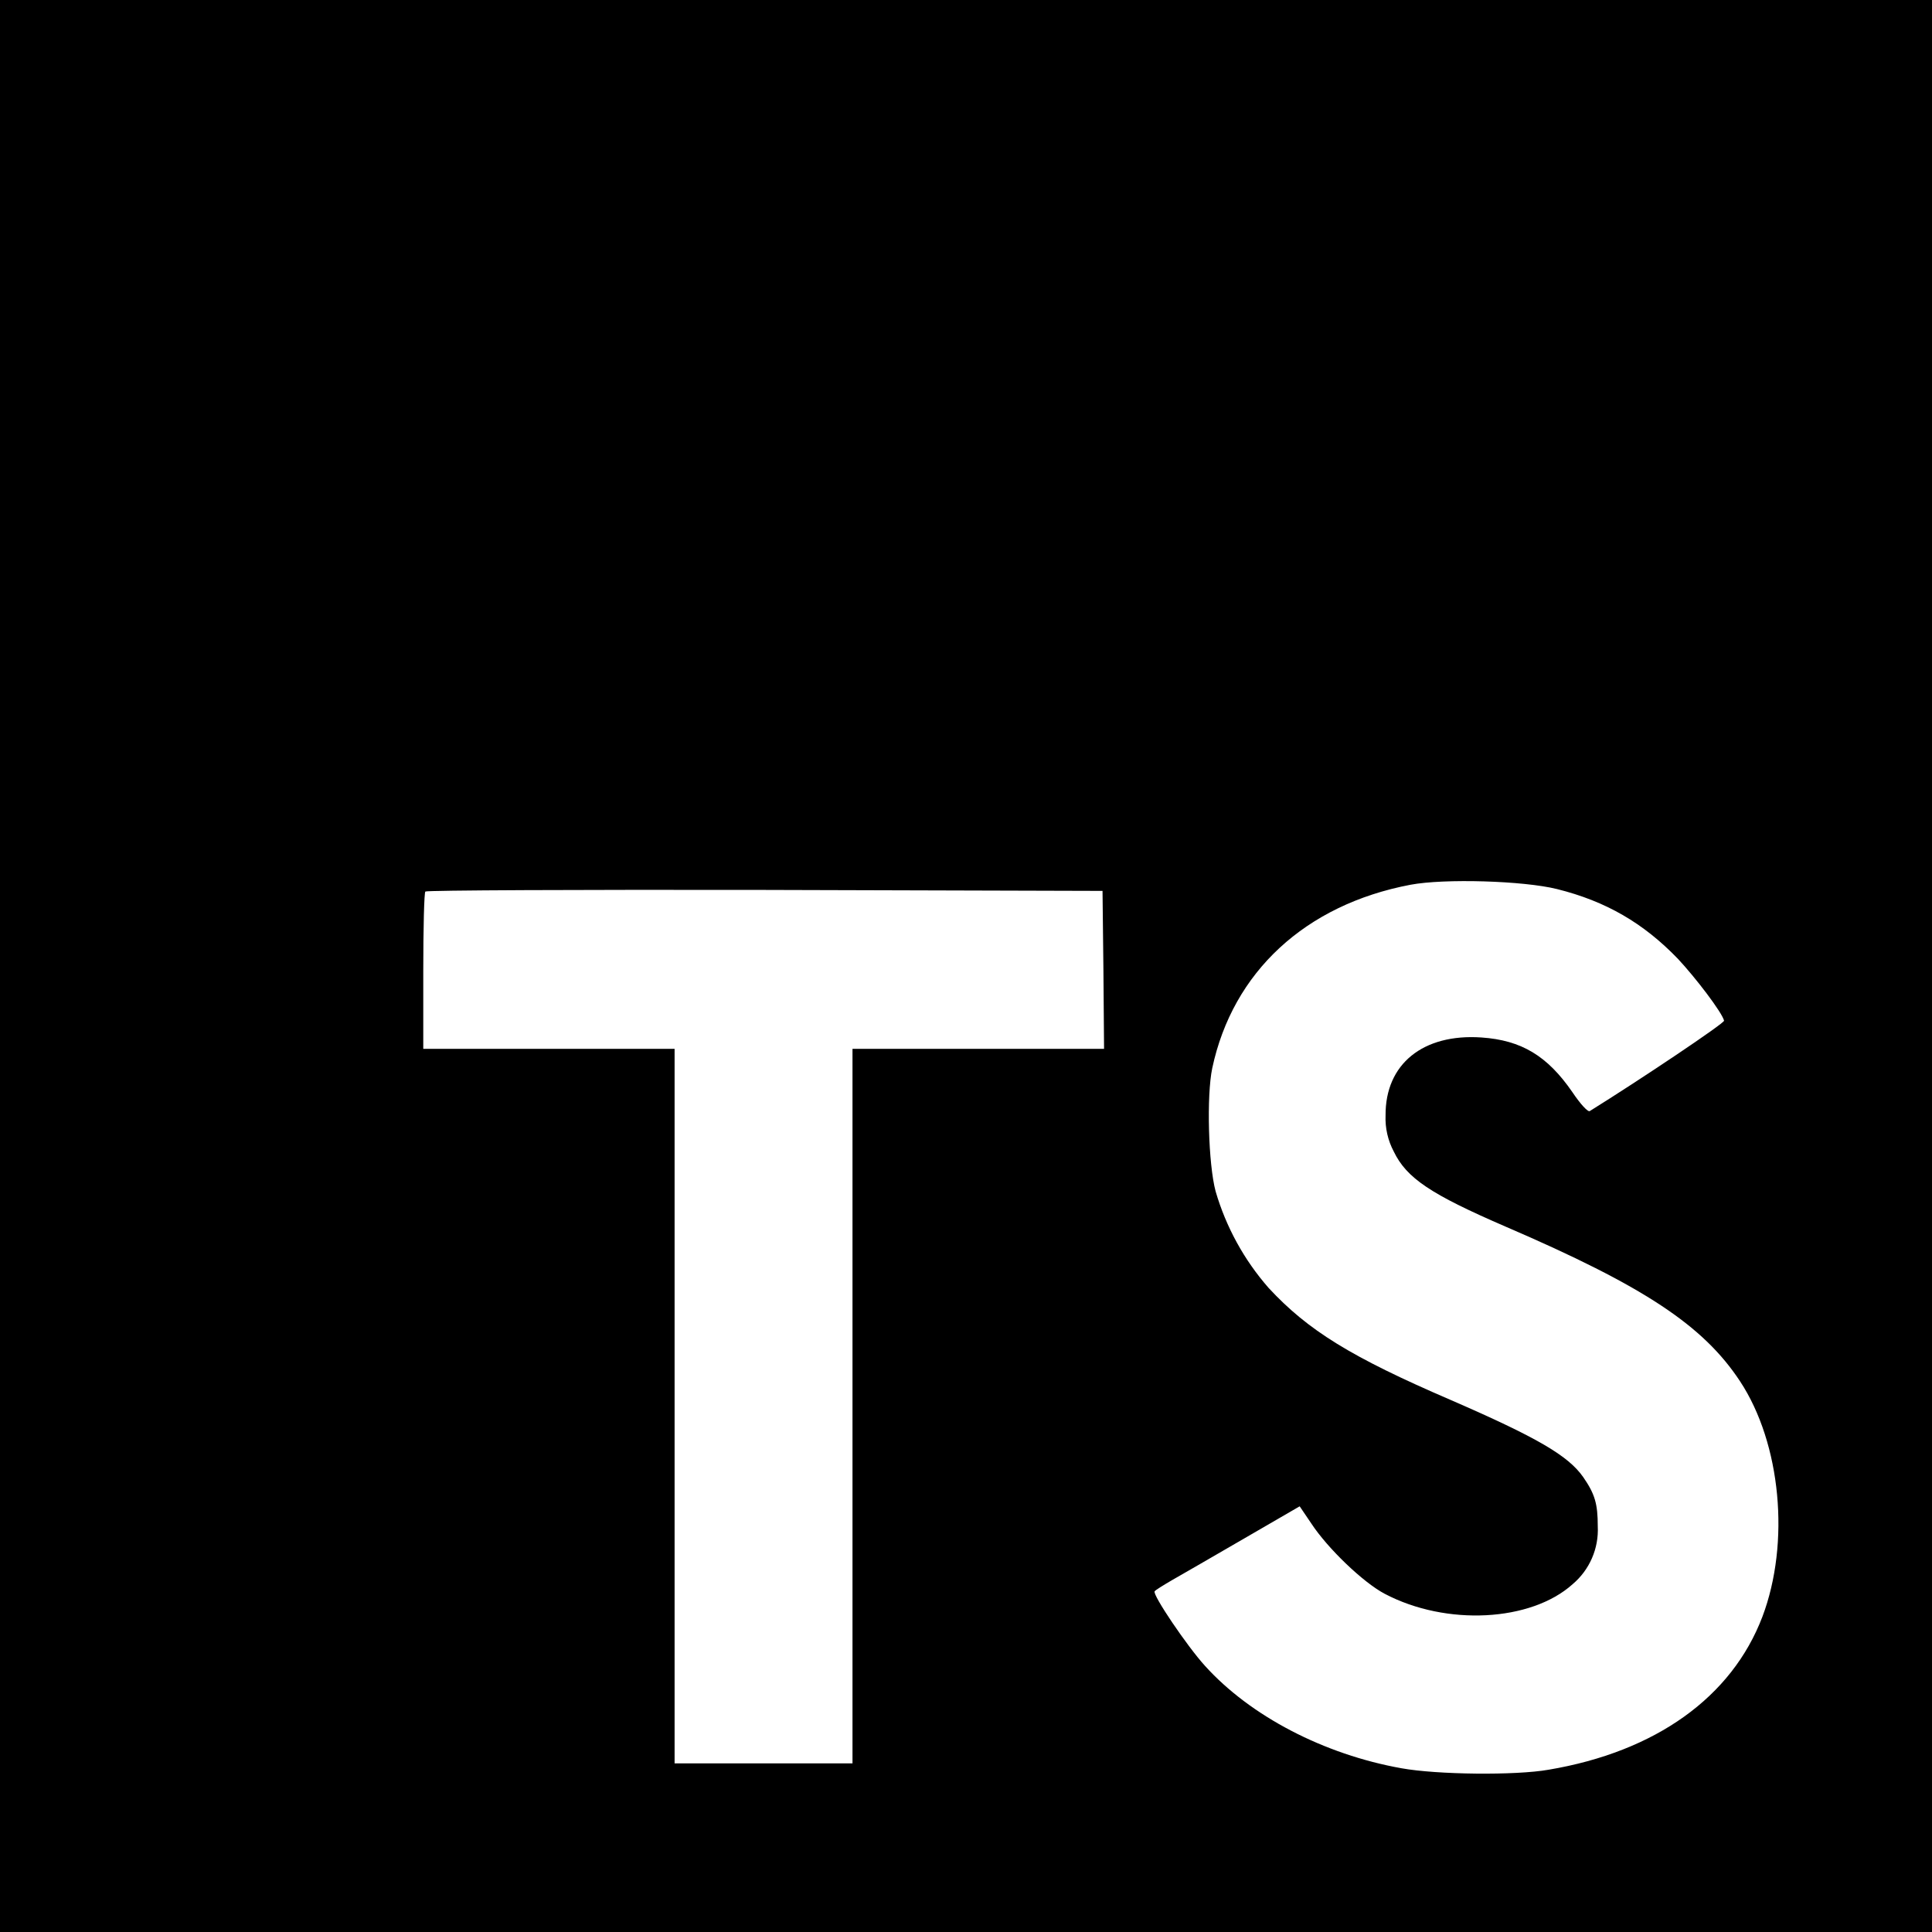
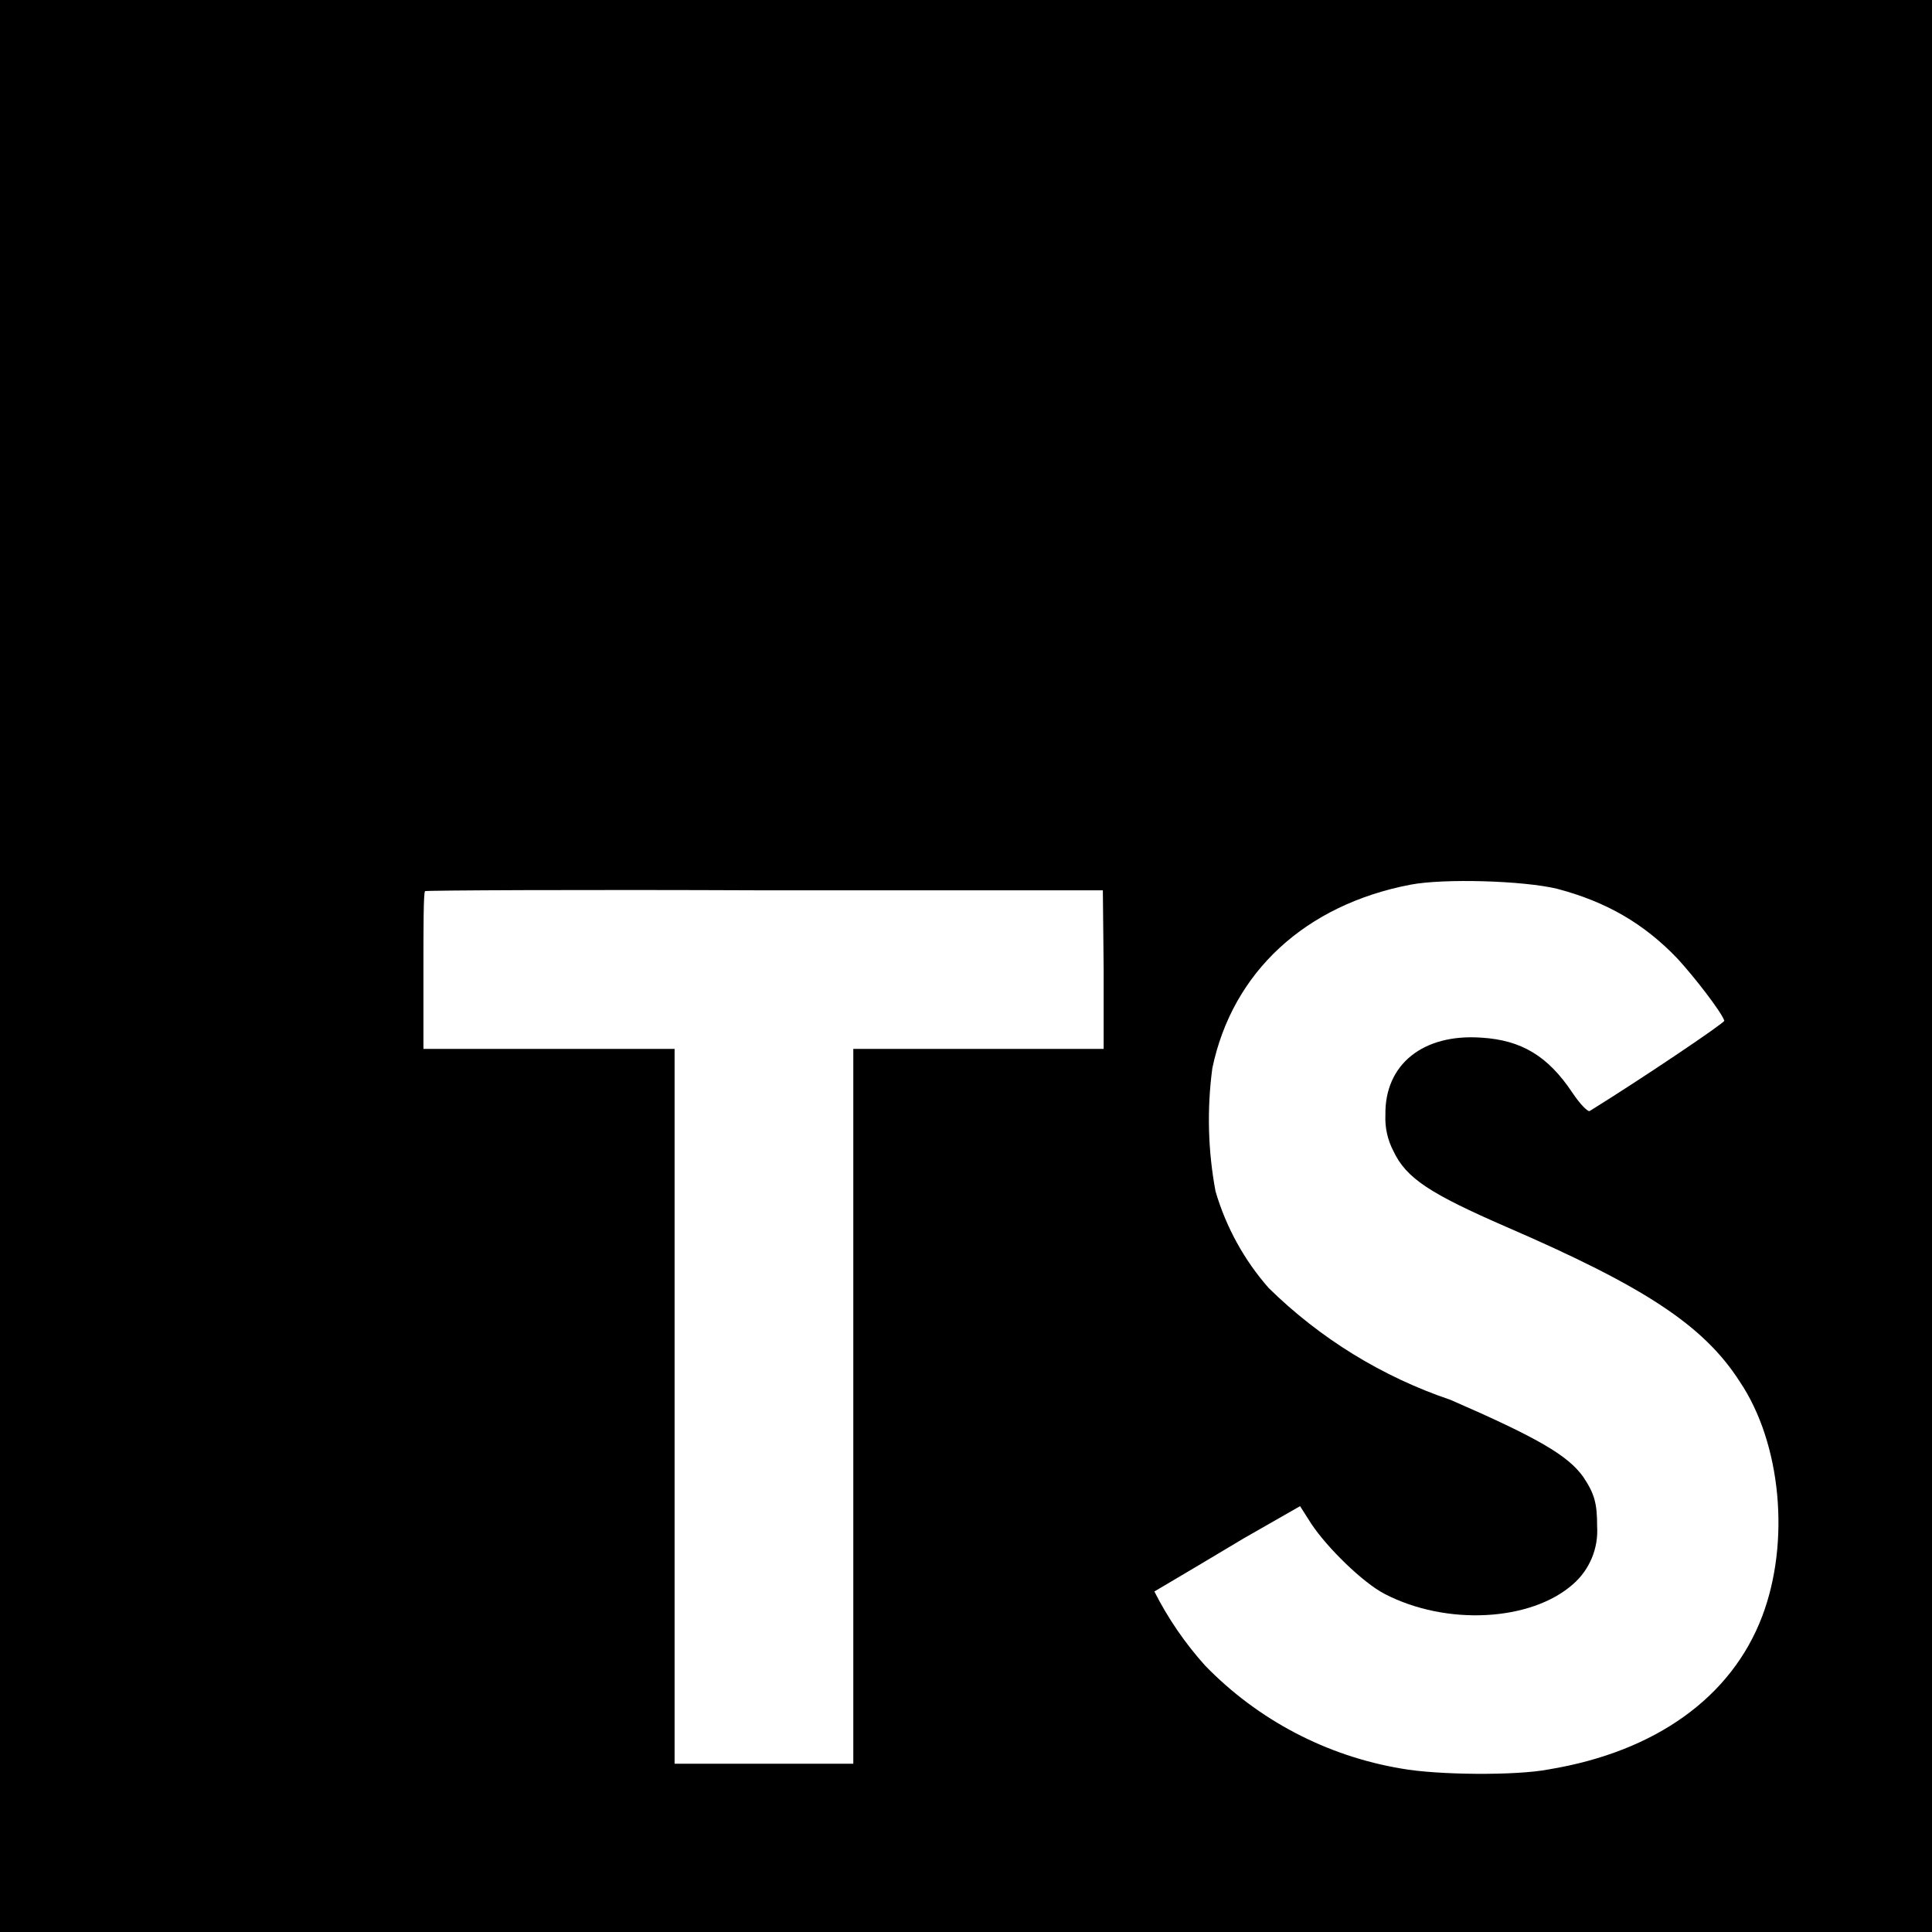
- <svg xmlns="http://www.w3.org/2000/svg" width="24px" height="24px" fill="currentColor" viewBox="0 0 24 24" role="img">
-   <path d="M0 12v12h24V0H0zm19.341-.956c.61.152 1.074.423 1.501.865.221.236.549.666.575.77.008.03-1.036.73-1.668 1.123-.023.015-.115-.084-.217-.236-.31-.45-.633-.644-1.128-.678-.728-.05-1.196.331-1.192.967a.88.88 0 0 0 .102.45c.16.331.458.53 1.39.933 1.719.74 2.454 1.227 2.911 1.92.51.773.625 2.008.278 2.926-.38.998-1.325 1.676-2.655 1.9-.411.073-1.386.062-1.828-.018-.964-.172-1.878-.648-2.442-1.273-.221-.243-.652-.88-.625-.925.011-.016.11-.077.22-.141.108-.061.511-.294.892-.515l.69-.4.145.214c.202.308.643.731.91.872.766.404 1.817.347 2.335-.118a.883.883 0 0 0 .313-.72c0-.278-.035-.4-.18-.61-.186-.266-.567-.49-1.649-.96-1.238-.533-1.771-.864-2.259-1.39a3.165 3.165 0 0 1-.659-1.2c-.091-.339-.114-1.189-.042-1.531.255-1.197 1.158-2.03 2.461-2.278.423-.08 1.406-.05 1.821.053zm-5.634 1.002l.008.983H10.59v8.876H8.38v-8.876H5.258v-.964c0-.534.011-.98.026-.99.012-.016 1.913-.024 4.217-.02l4.195.012z" />
+ <svg xmlns="http://www.w3.org/2000/svg" fill="currentColor" viewBox="0 0 24 24">
+   <path d="M0 12v12h24V0H0zm19.34-.96c.61.16 1.08.43 1.5.87.22.24.55.67.58.77 0 .03-1.04.73-1.67 1.12-.02.02-.12-.08-.22-.23-.3-.45-.63-.65-1.13-.68-.72-.05-1.2.33-1.19.96a.88.88 0 0 0 .1.45c.16.34.46.53 1.4.94 1.71.74 2.45 1.22 2.9 1.92.52.77.63 2 .28 2.92-.38 1-1.32 1.68-2.65 1.9-.41.08-1.39.07-1.83-.01a4.41 4.41 0 0 1-2.44-1.28 4.23 4.23 0 0 1-.63-.92 162.3 162.3 0 0 0 1.11-.66l.7-.4.14.22c.2.3.64.73.91.87.77.4 1.82.34 2.34-.12a.88.88 0 0 0 .3-.72c0-.28-.03-.4-.17-.61-.19-.27-.57-.49-1.65-.96A5.94 5.94 0 0 1 15.76 16a3.17 3.17 0 0 1-.66-1.2 4.83 4.83 0 0 1-.04-1.53c.25-1.2 1.16-2.03 2.46-2.28.42-.08 1.4-.05 1.82.05zm-5.63 1v.99H10.6v8.88H8.38v-8.88H5.26v-.96c0-.54 0-.98.02-1 .02-.01 1.92-.02 4.22-.01h4.2z" />
</svg>
